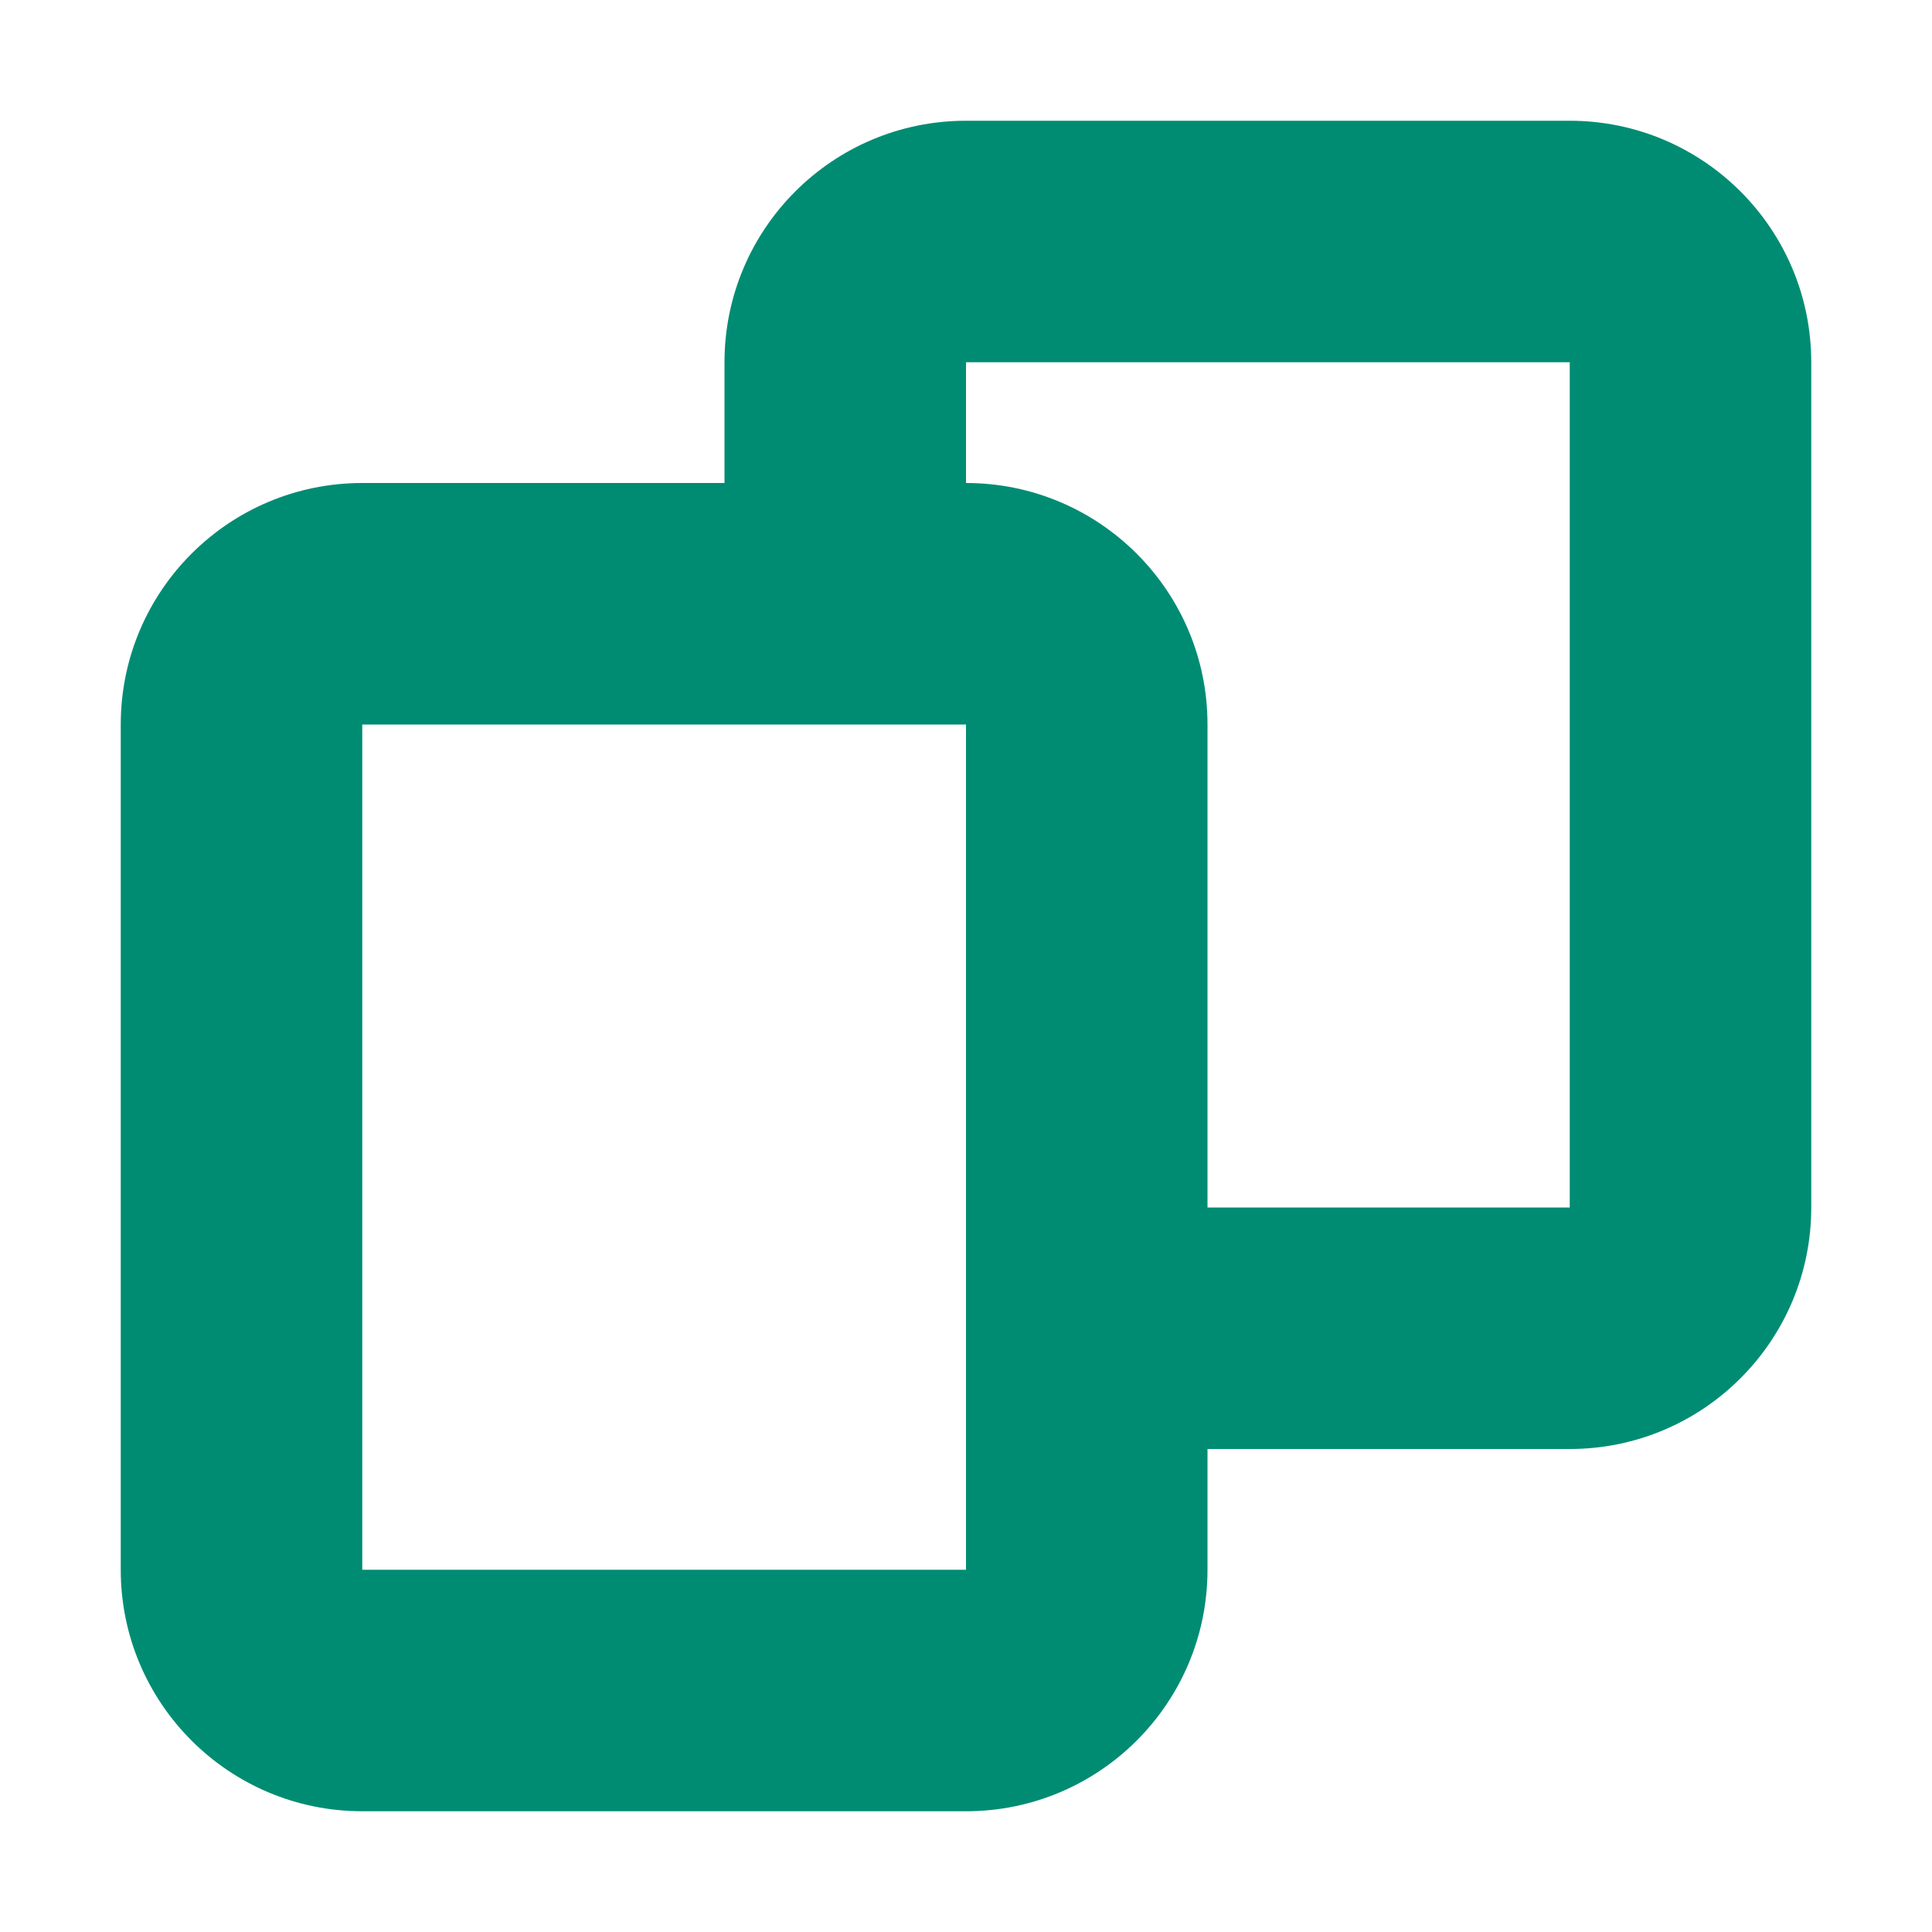
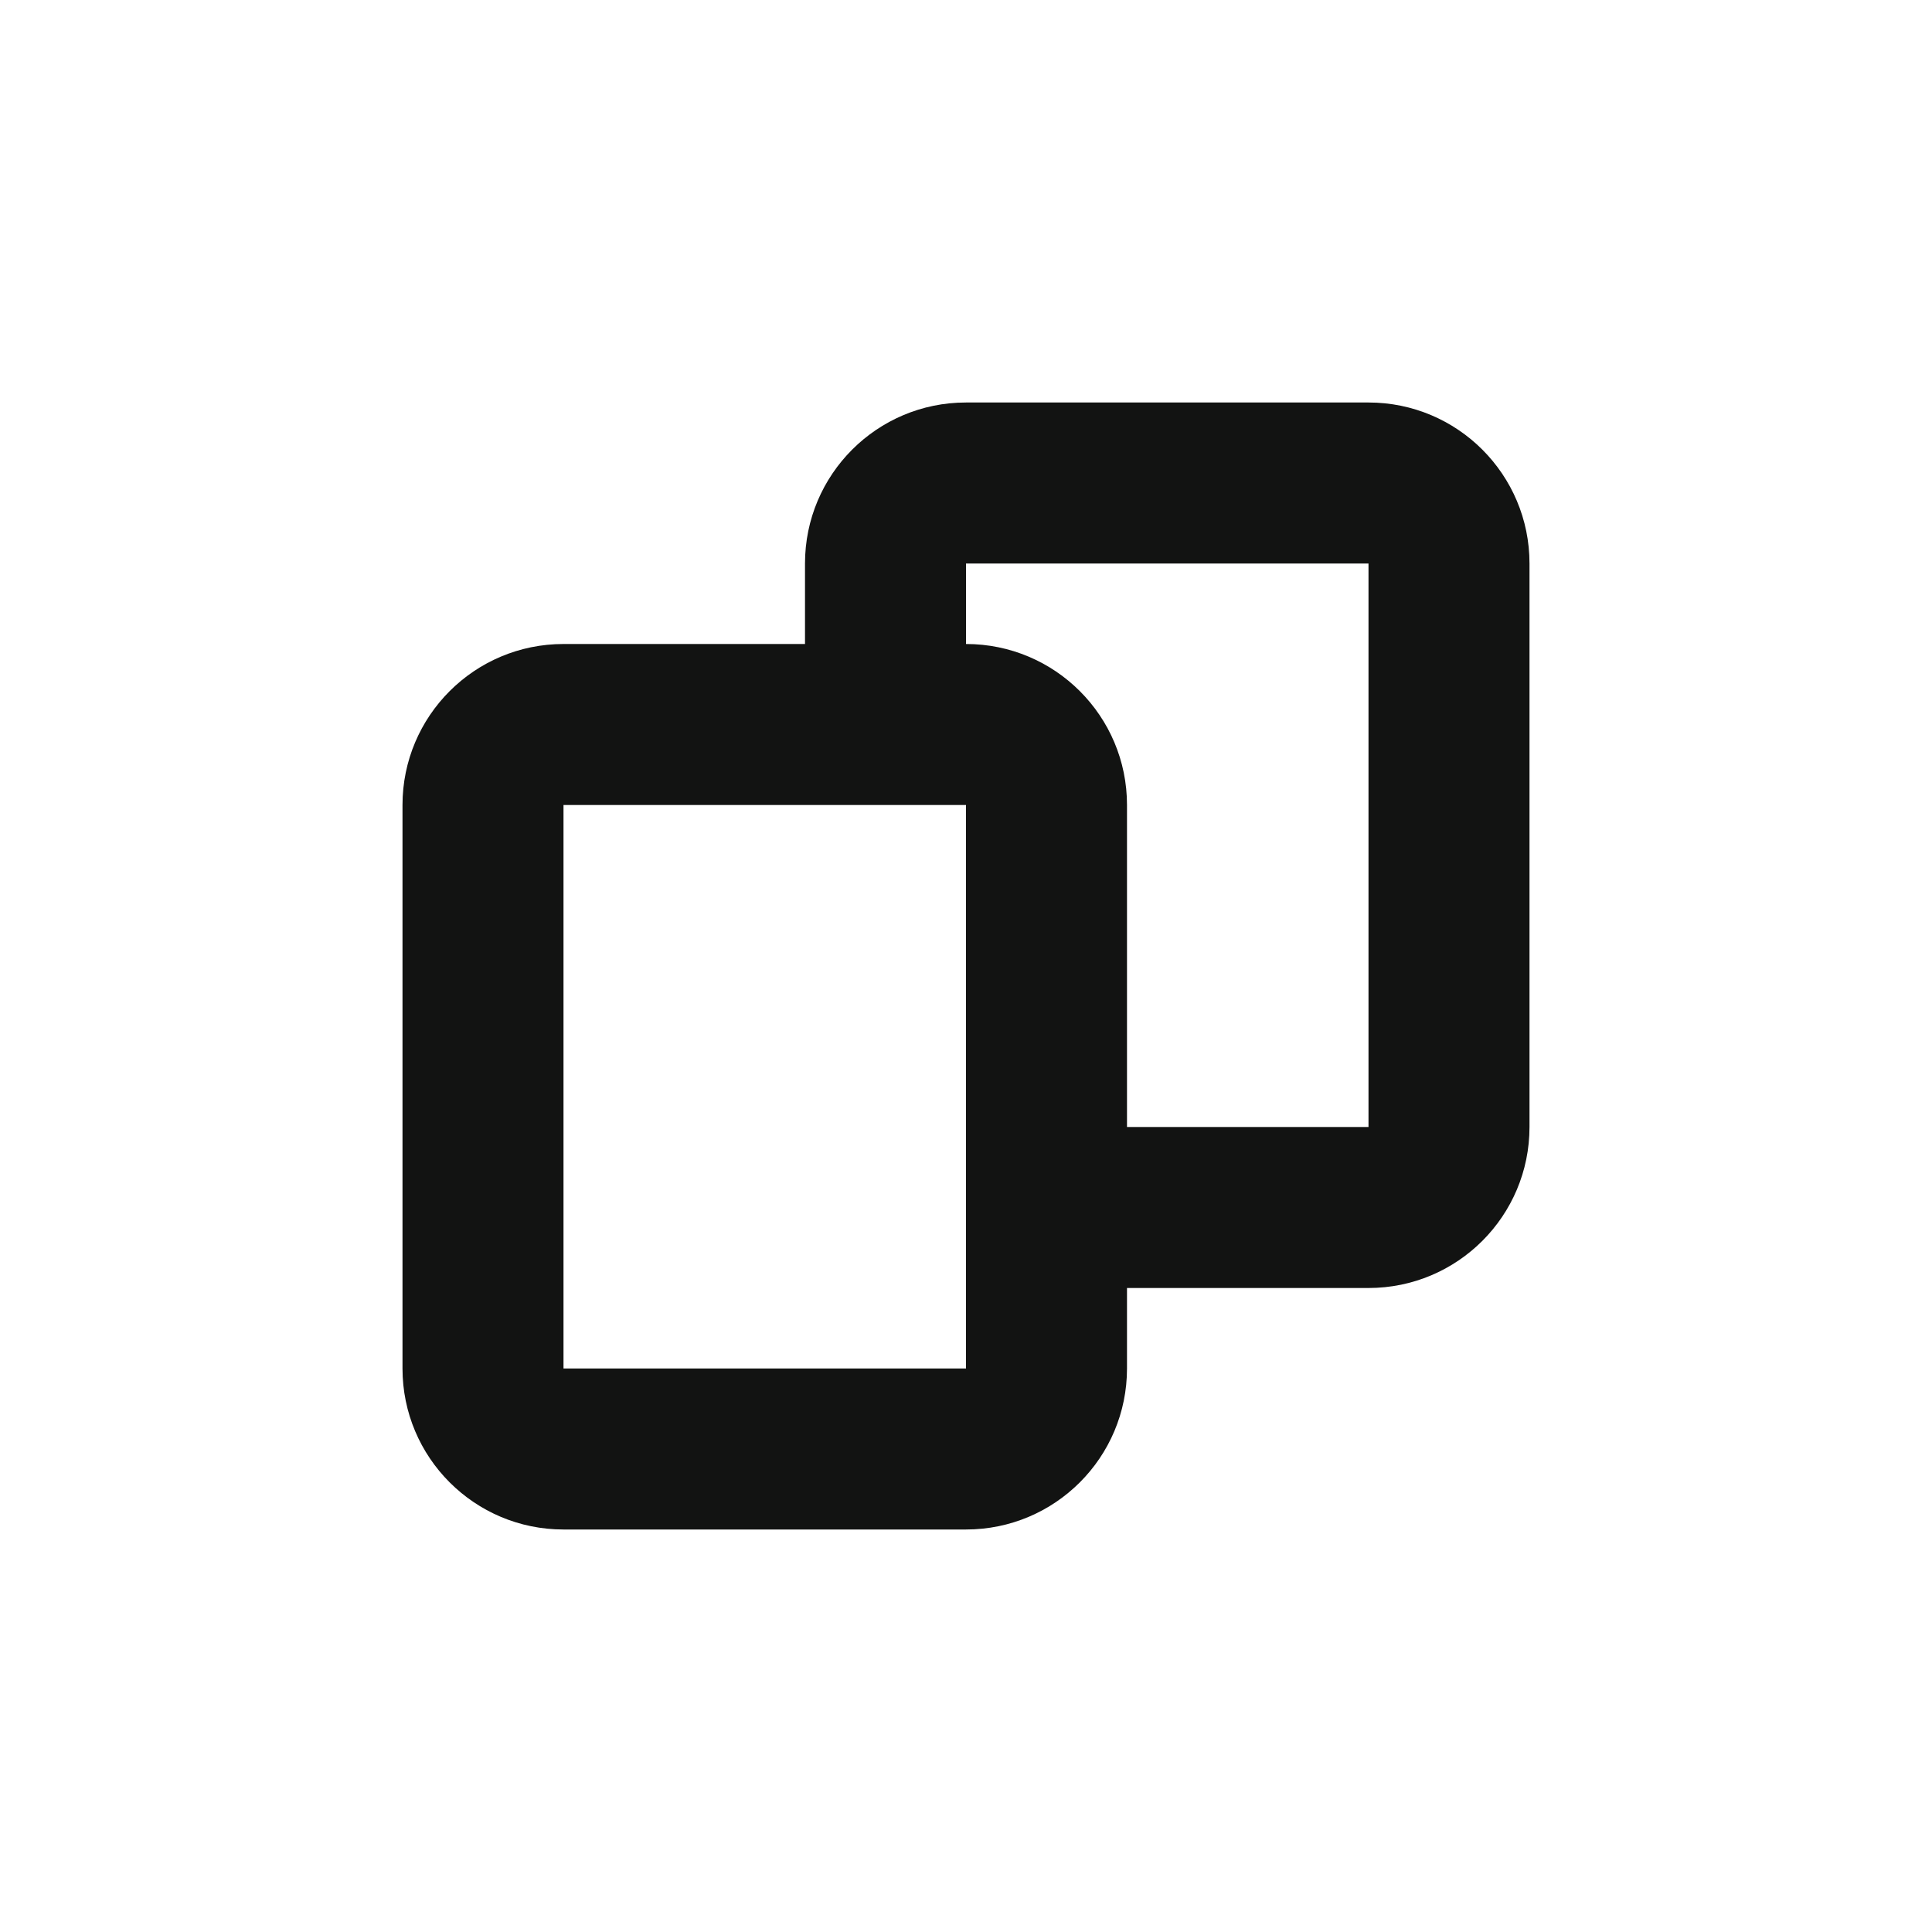
- <svg xmlns="http://www.w3.org/2000/svg" width="16" height="16" fill="none">
-   <path fill-rule="evenodd" clip-rule="evenodd" d="M6 4V3a2 2 0 012-2h5a2 2 0 012 2v7a2 2 0 01-2 2h-3v1a2 2 0 01-2 2H3a2 2 0 01-2-2V6a2 2 0 012-2h3zm4 6h3V3H8v1a2 2 0 012 2v4zm-7 3V6h5v7H3z" fill="#008C73" />
+ <svg xmlns="http://www.w3.org/2000/svg" width="24" height="24" viewBox="0 0 24 24" fill="none">
+   <path fill-rule="evenodd" clip-rule="evenodd" d="M10 8V7C10 5.895 10.895 5 12 5H17C18.105 5 19 5.895 19 7V14C19 15.105 18.105 16 17 16H14V17C14 18.105 13.105 19 12 19H7C5.895 19 5 18.105 5 17V10C5 8.895 5.895 8 7 8H10ZM14 14H17V7H12V8C13.105 8 14 8.895 14 10V14ZM7 17V10H12V17H7Z" fill="#121312" />
</svg>
